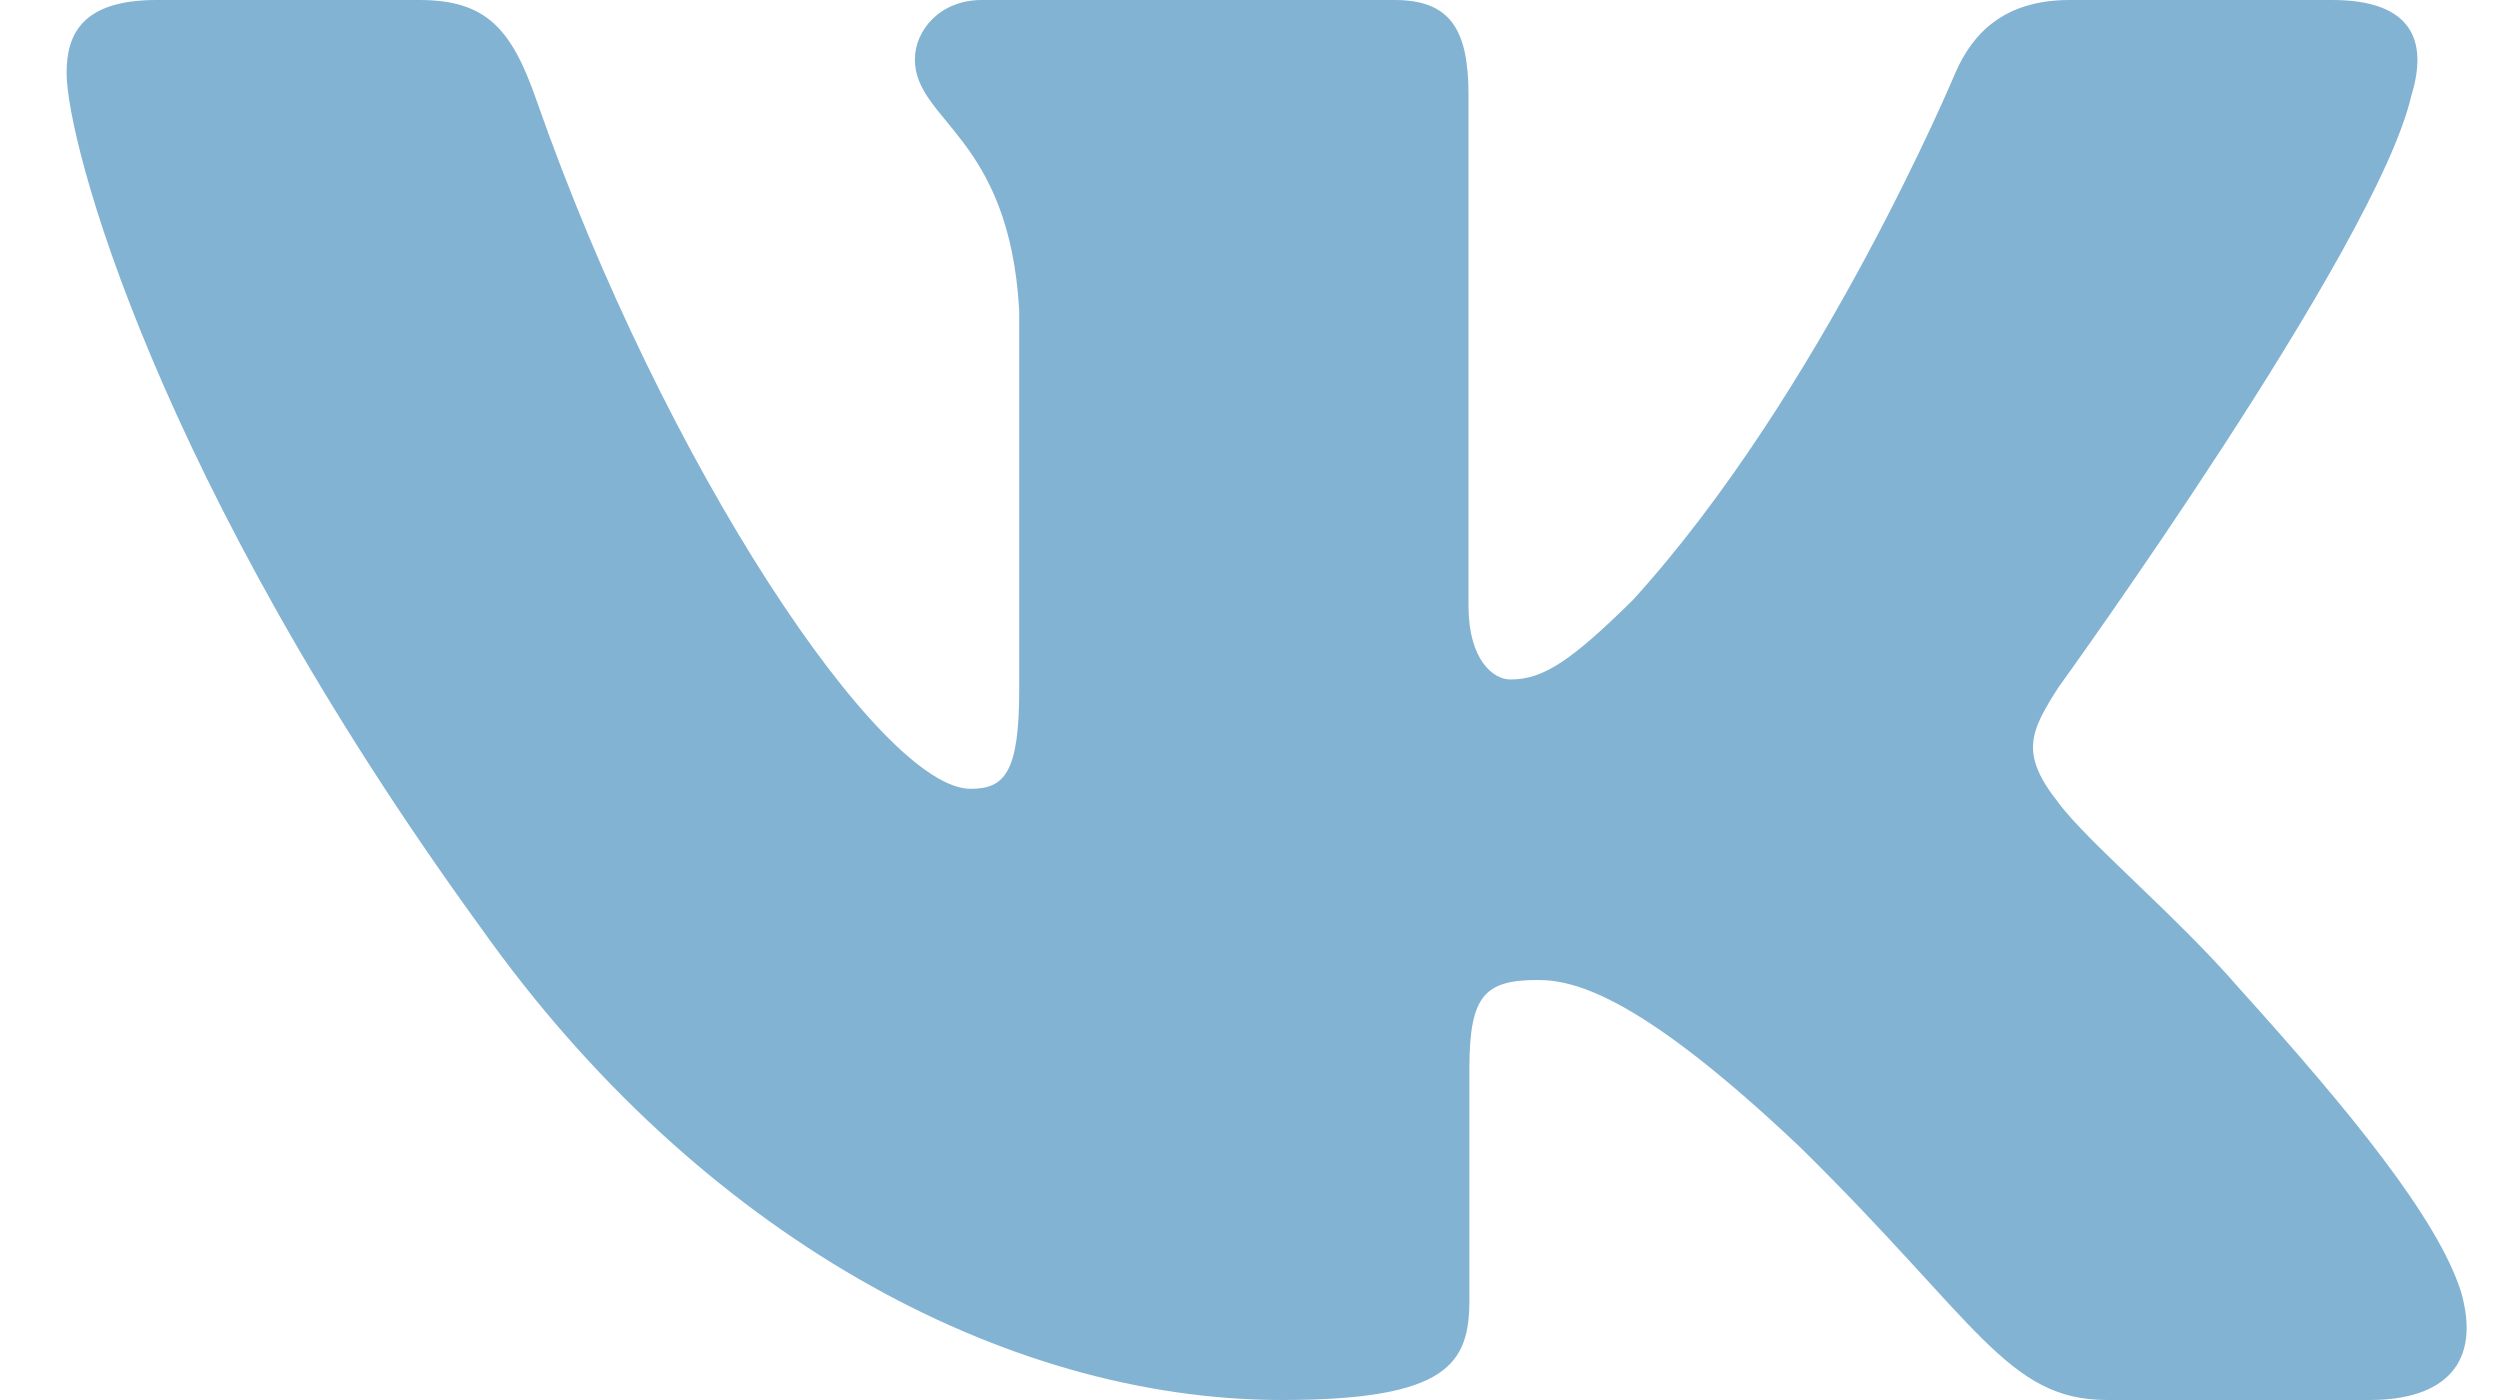
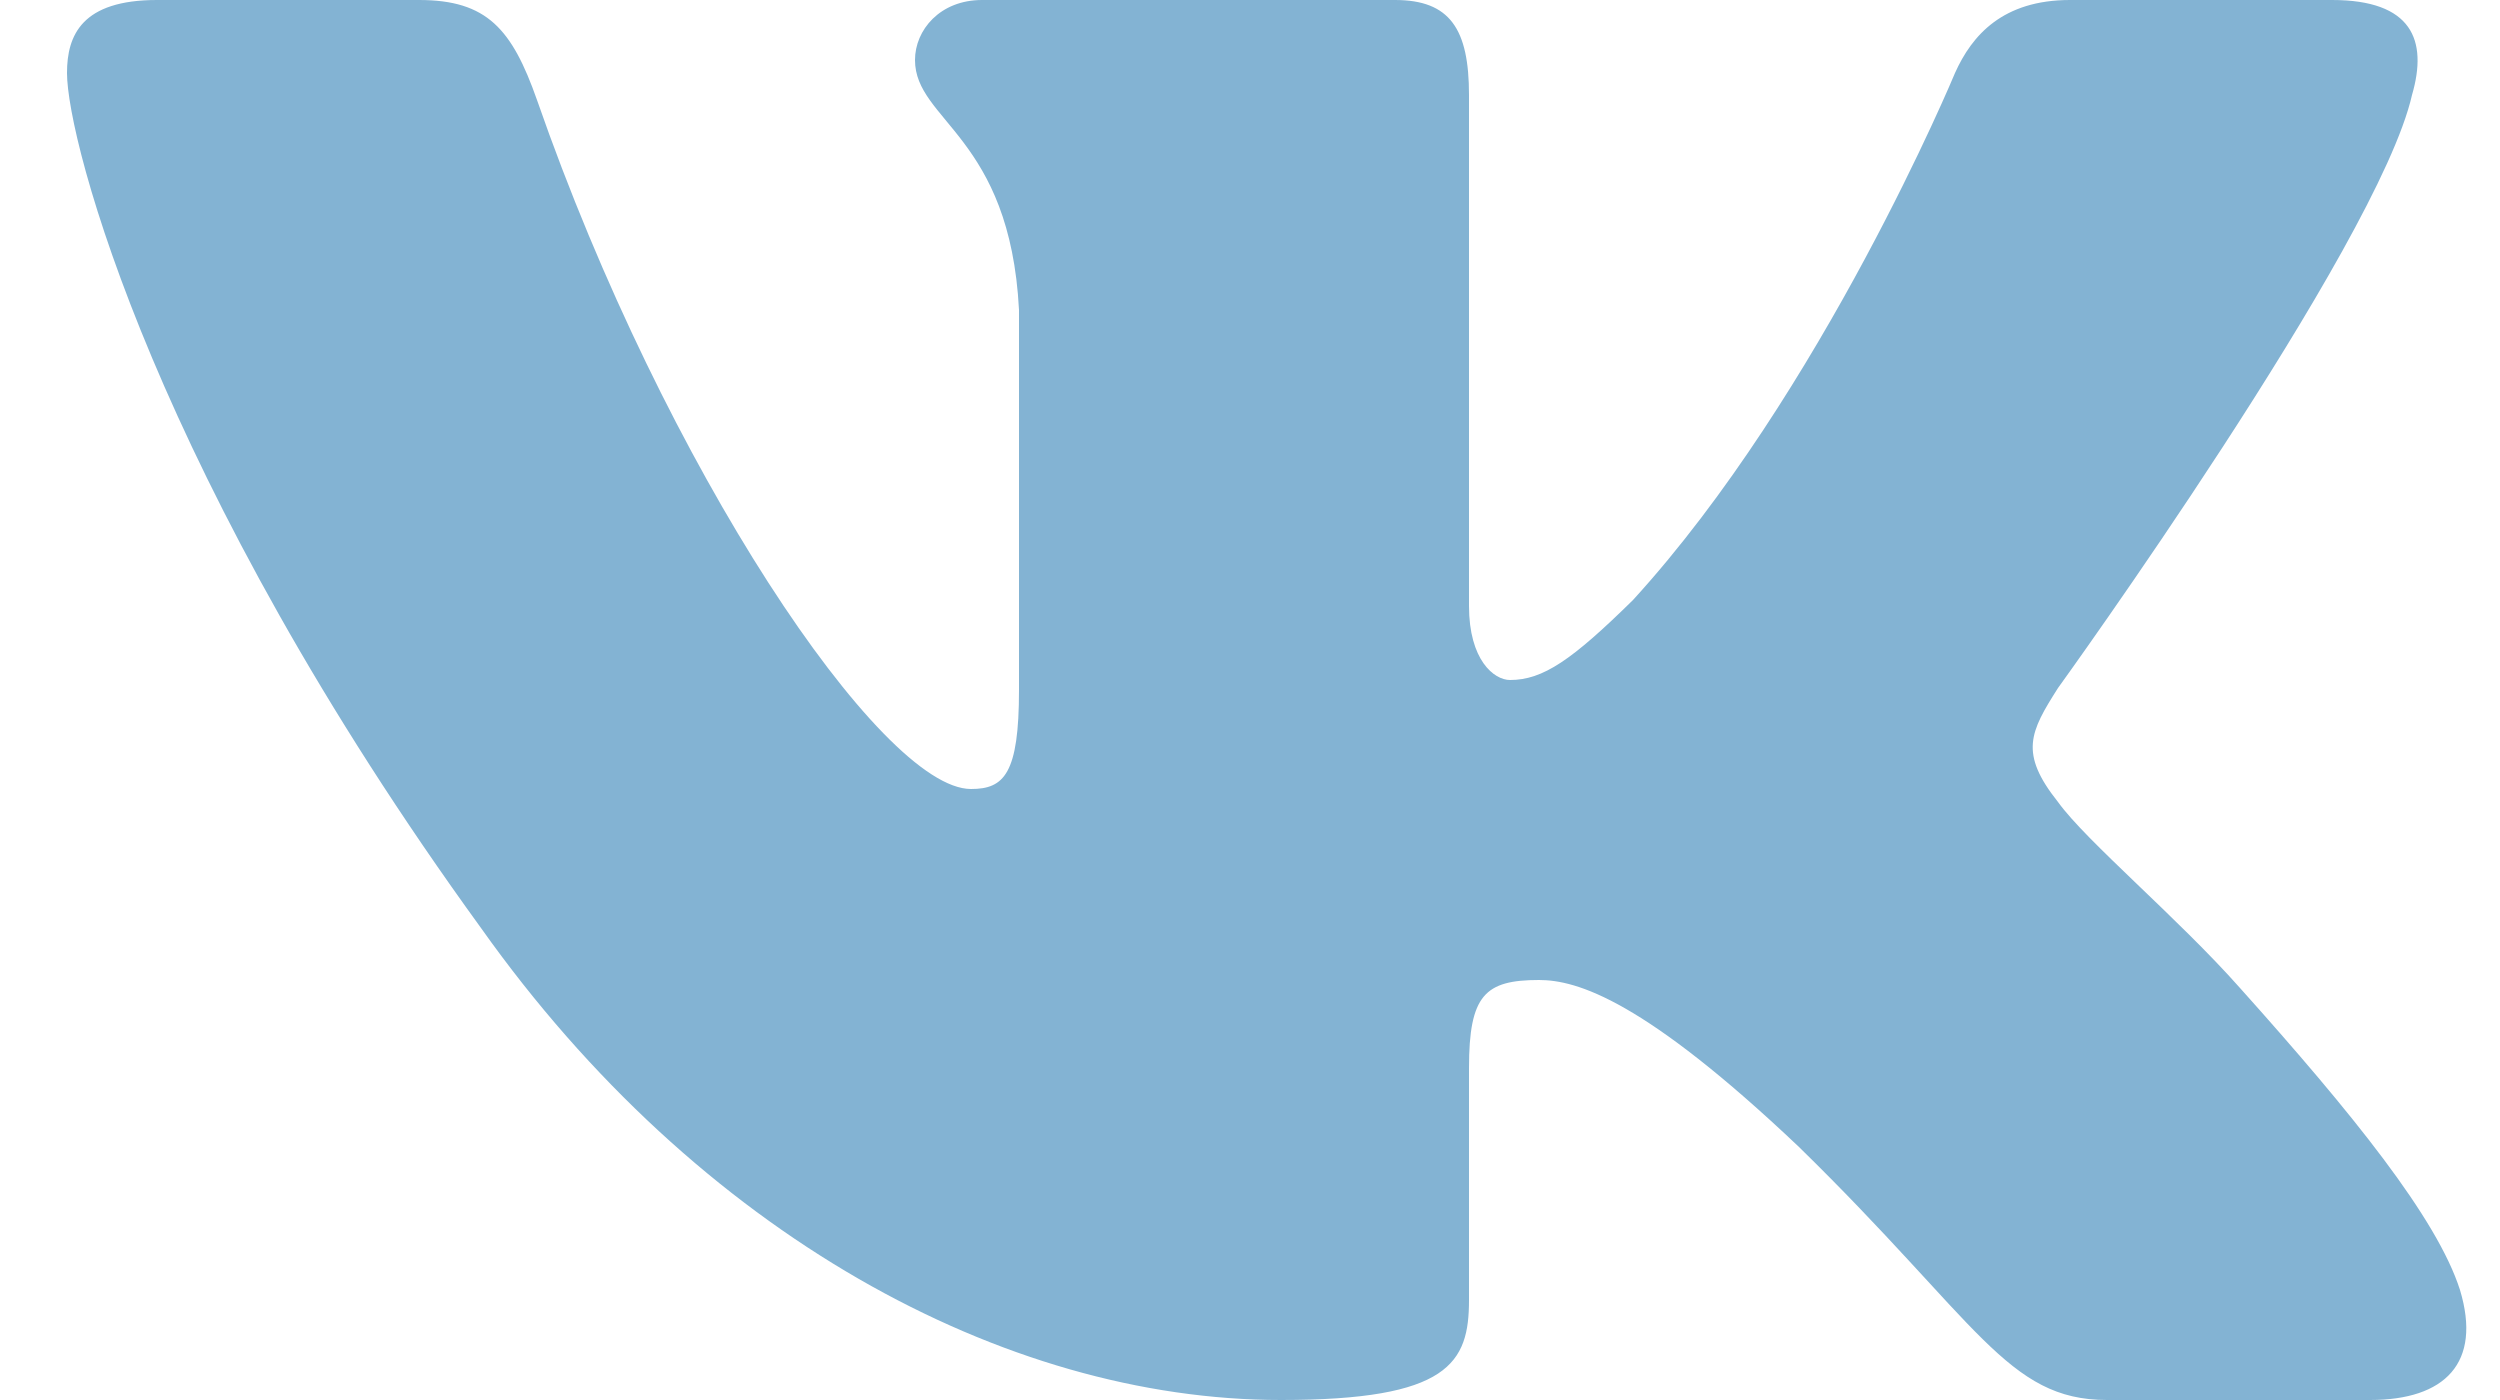
- <svg xmlns="http://www.w3.org/2000/svg" width="25" height="14" viewBox="0 0 25 14" fill="none">
-   <path fill-rule="evenodd" clip-rule="evenodd" d="M24.116 0.948C24.282 0.402 24.116 0 23.321 0H20.696C20.028 0 19.72 0.347 19.553 0.73C19.553 0.73 18.218 3.926 16.327 6.002C15.715 6.604 15.437 6.795 15.103 6.795C14.936 6.795 14.685 6.604 14.685 6.057V0.948C14.685 0.292 14.501 0 13.945 0H9.817C9.4 0 9.149 0.304 9.149 0.593C9.149 1.214 10.095 1.358 10.192 3.106V6.904C10.192 7.737 10.039 7.888 9.705 7.888C8.815 7.888 6.65 4.677 5.365 1.003C5.116 0.288 4.864 0 4.193 0H1.566C0.816 0 0.666 0.347 0.666 0.73C0.666 1.412 1.556 4.8 4.811 9.281C6.981 12.341 10.036 14 12.819 14C14.488 14 14.694 13.632 14.694 12.997V10.684C14.694 9.947 14.852 9.8 15.381 9.8C15.771 9.8 16.438 9.992 17.996 11.467C19.776 13.216 20.069 14 21.071 14H23.696C24.446 14 24.822 13.632 24.606 12.904C24.368 12.18 23.518 11.129 22.391 9.882C21.779 9.172 20.861 8.407 20.582 8.024C20.193 7.533 20.304 7.314 20.582 6.877C20.582 6.877 23.782 2.451 24.115 0.948H24.116Z" fill="#83B3D3" />
+ <svg xmlns="http://www.w3.org/2000/svg" width="25" height="14" fill="none">
+   <path fill-rule="evenodd" clip-rule="evenodd" d="M24.12.95c.16-.55 0-.95-.8-.95H20.7c-.67 0-.98.35-1.15.73 0 0-1.33 3.2-3.22 5.27-.61.6-.9.8-1.23.8-.16 0-.41-.2-.41-.74V.95c0-.66-.19-.95-.74-.95H9.82c-.42 0-.67.3-.67.6 0 .61.95.76 1.04 2.5v3.8c0 .84-.15.99-.48.99-.9 0-3.06-3.21-4.34-6.89-.25-.71-.5-1-1.18-1H1.57c-.75 0-.9.35-.9.73 0 .68.89 4.07 4.14 8.55 2.17 3.06 5.23 4.72 8 4.72 1.68 0 1.88-.37 1.88-1v-2.32c0-.73.16-.88.7-.88.38 0 1.05.2 2.6 1.67 1.79 1.75 2.08 2.53 3.08 2.53h2.63c.75 0 1.12-.37.9-1.1-.23-.72-1.08-1.77-2.2-3.02-.62-.7-1.54-1.47-1.82-1.86-.39-.49-.28-.7 0-1.14 0 0 3.2-4.43 3.54-5.93Z" fill="#83B3D3" />
</svg>
